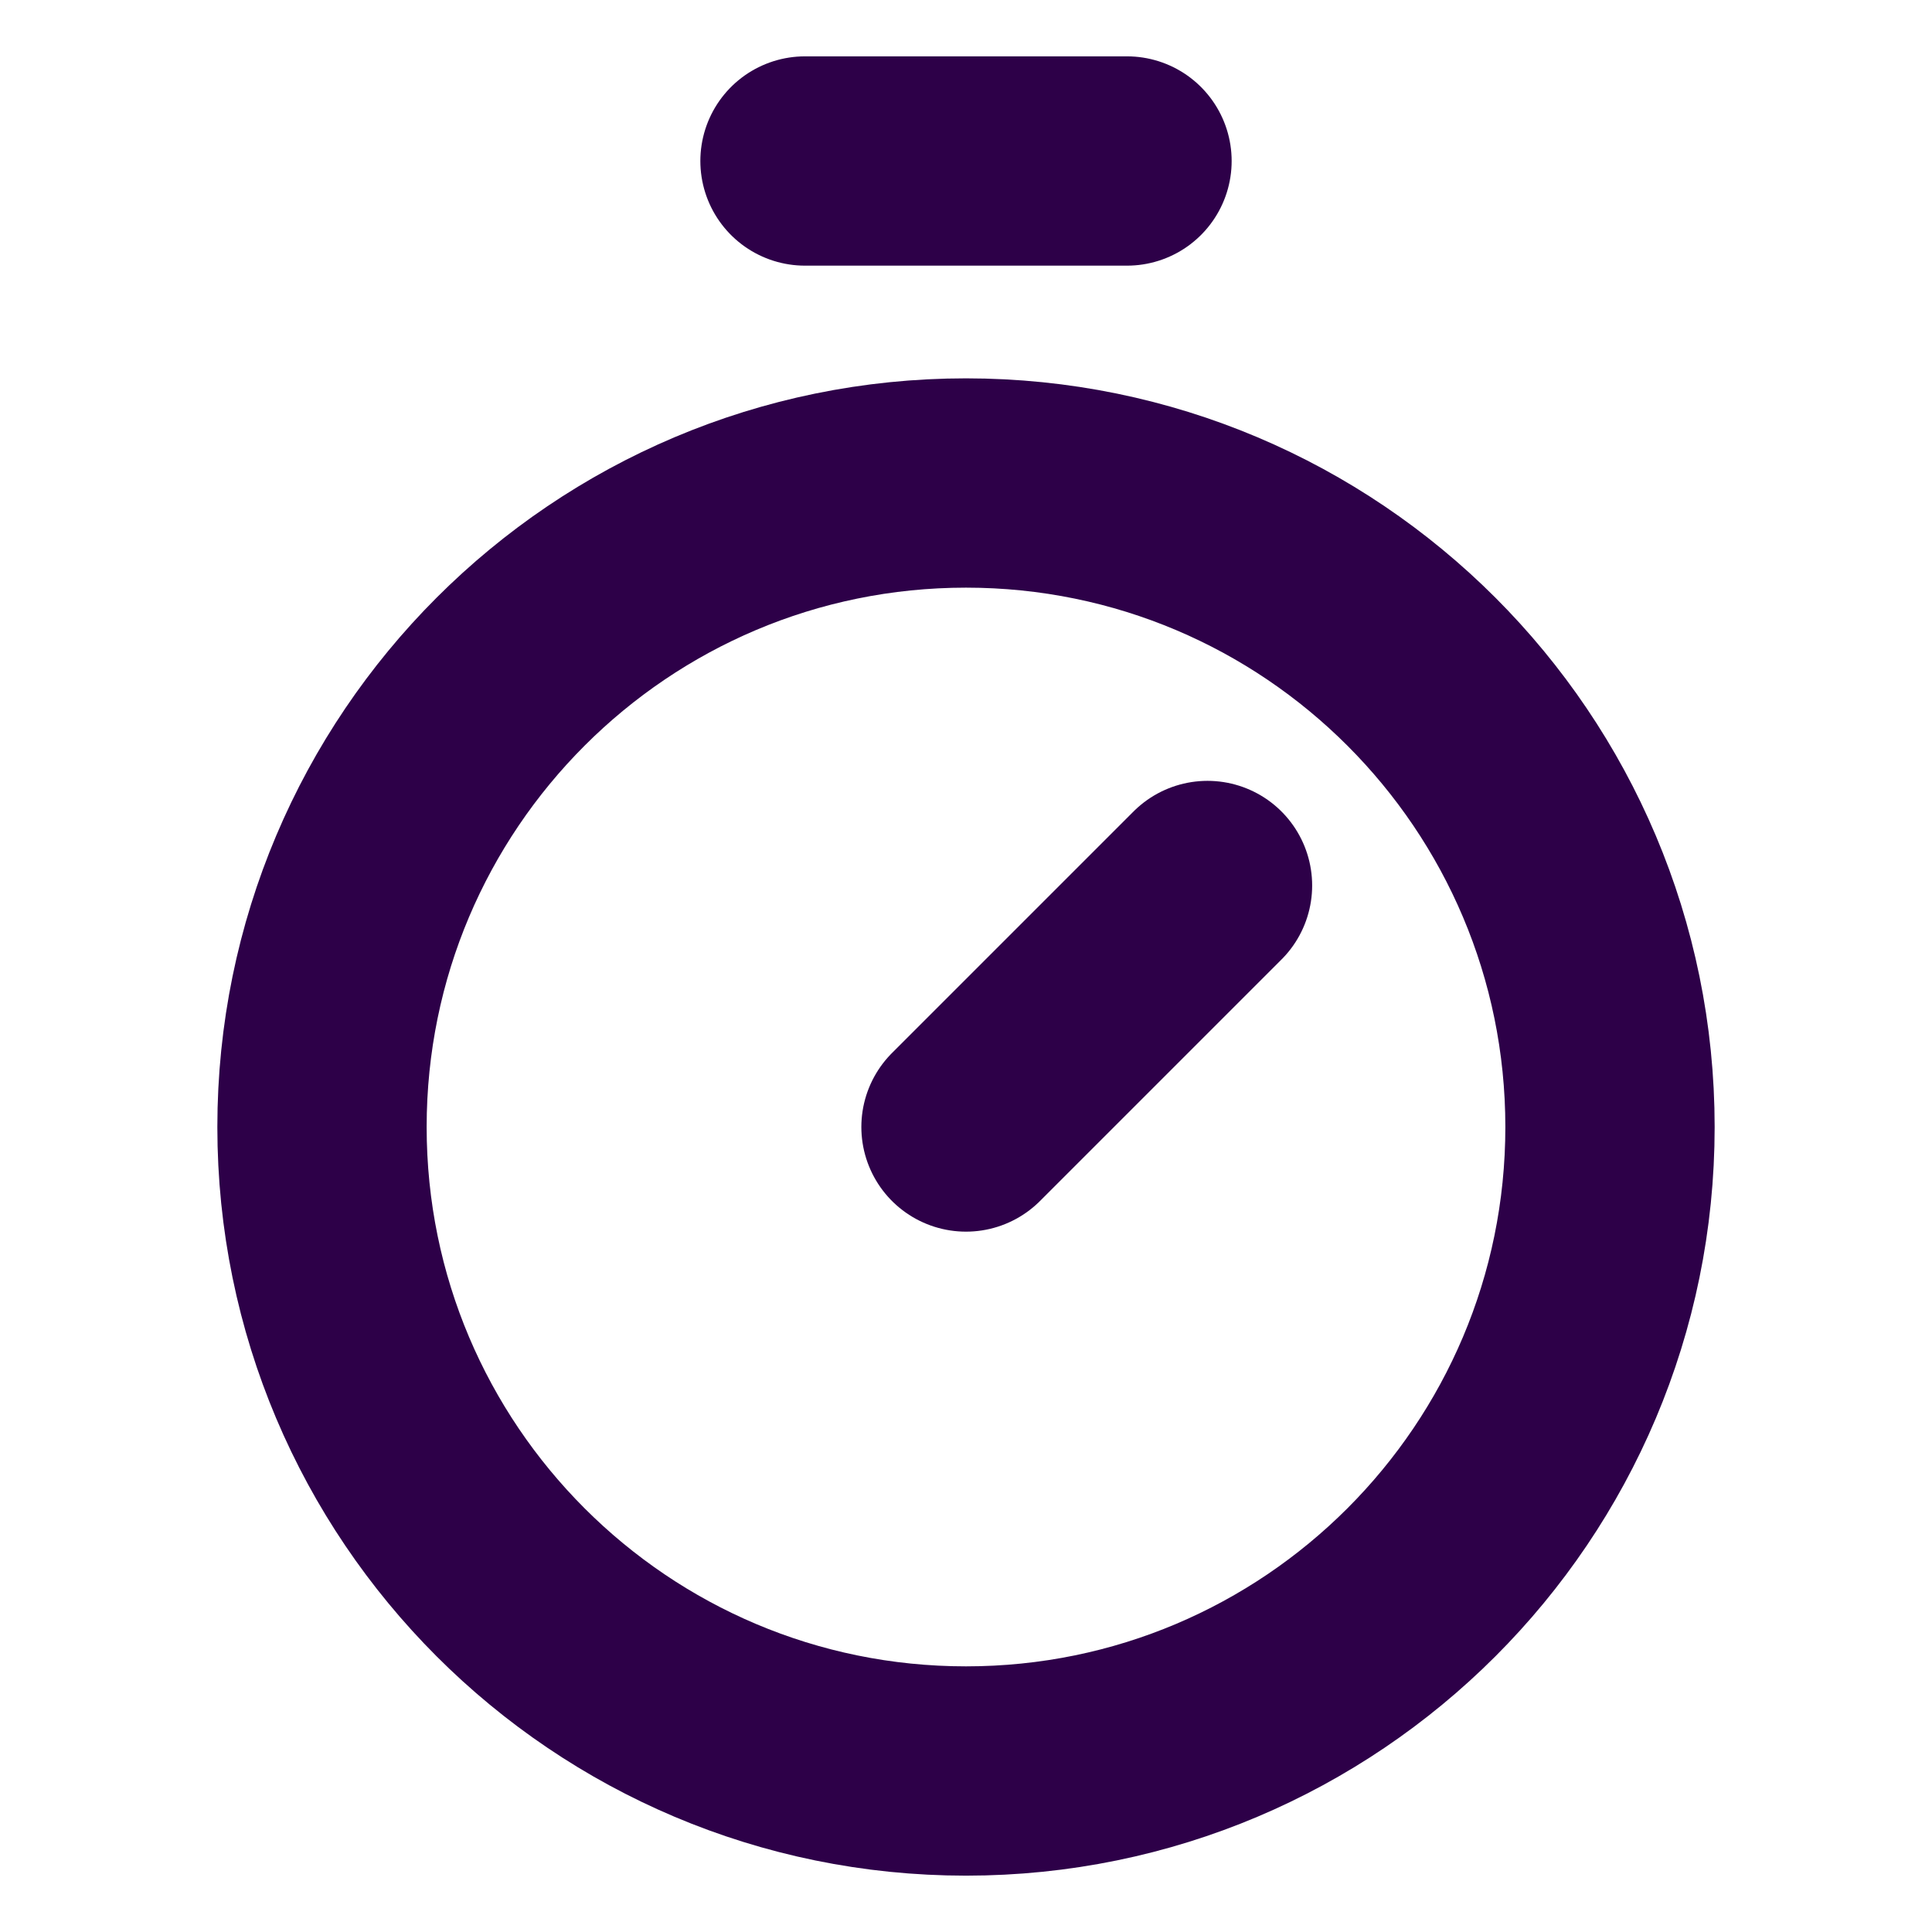
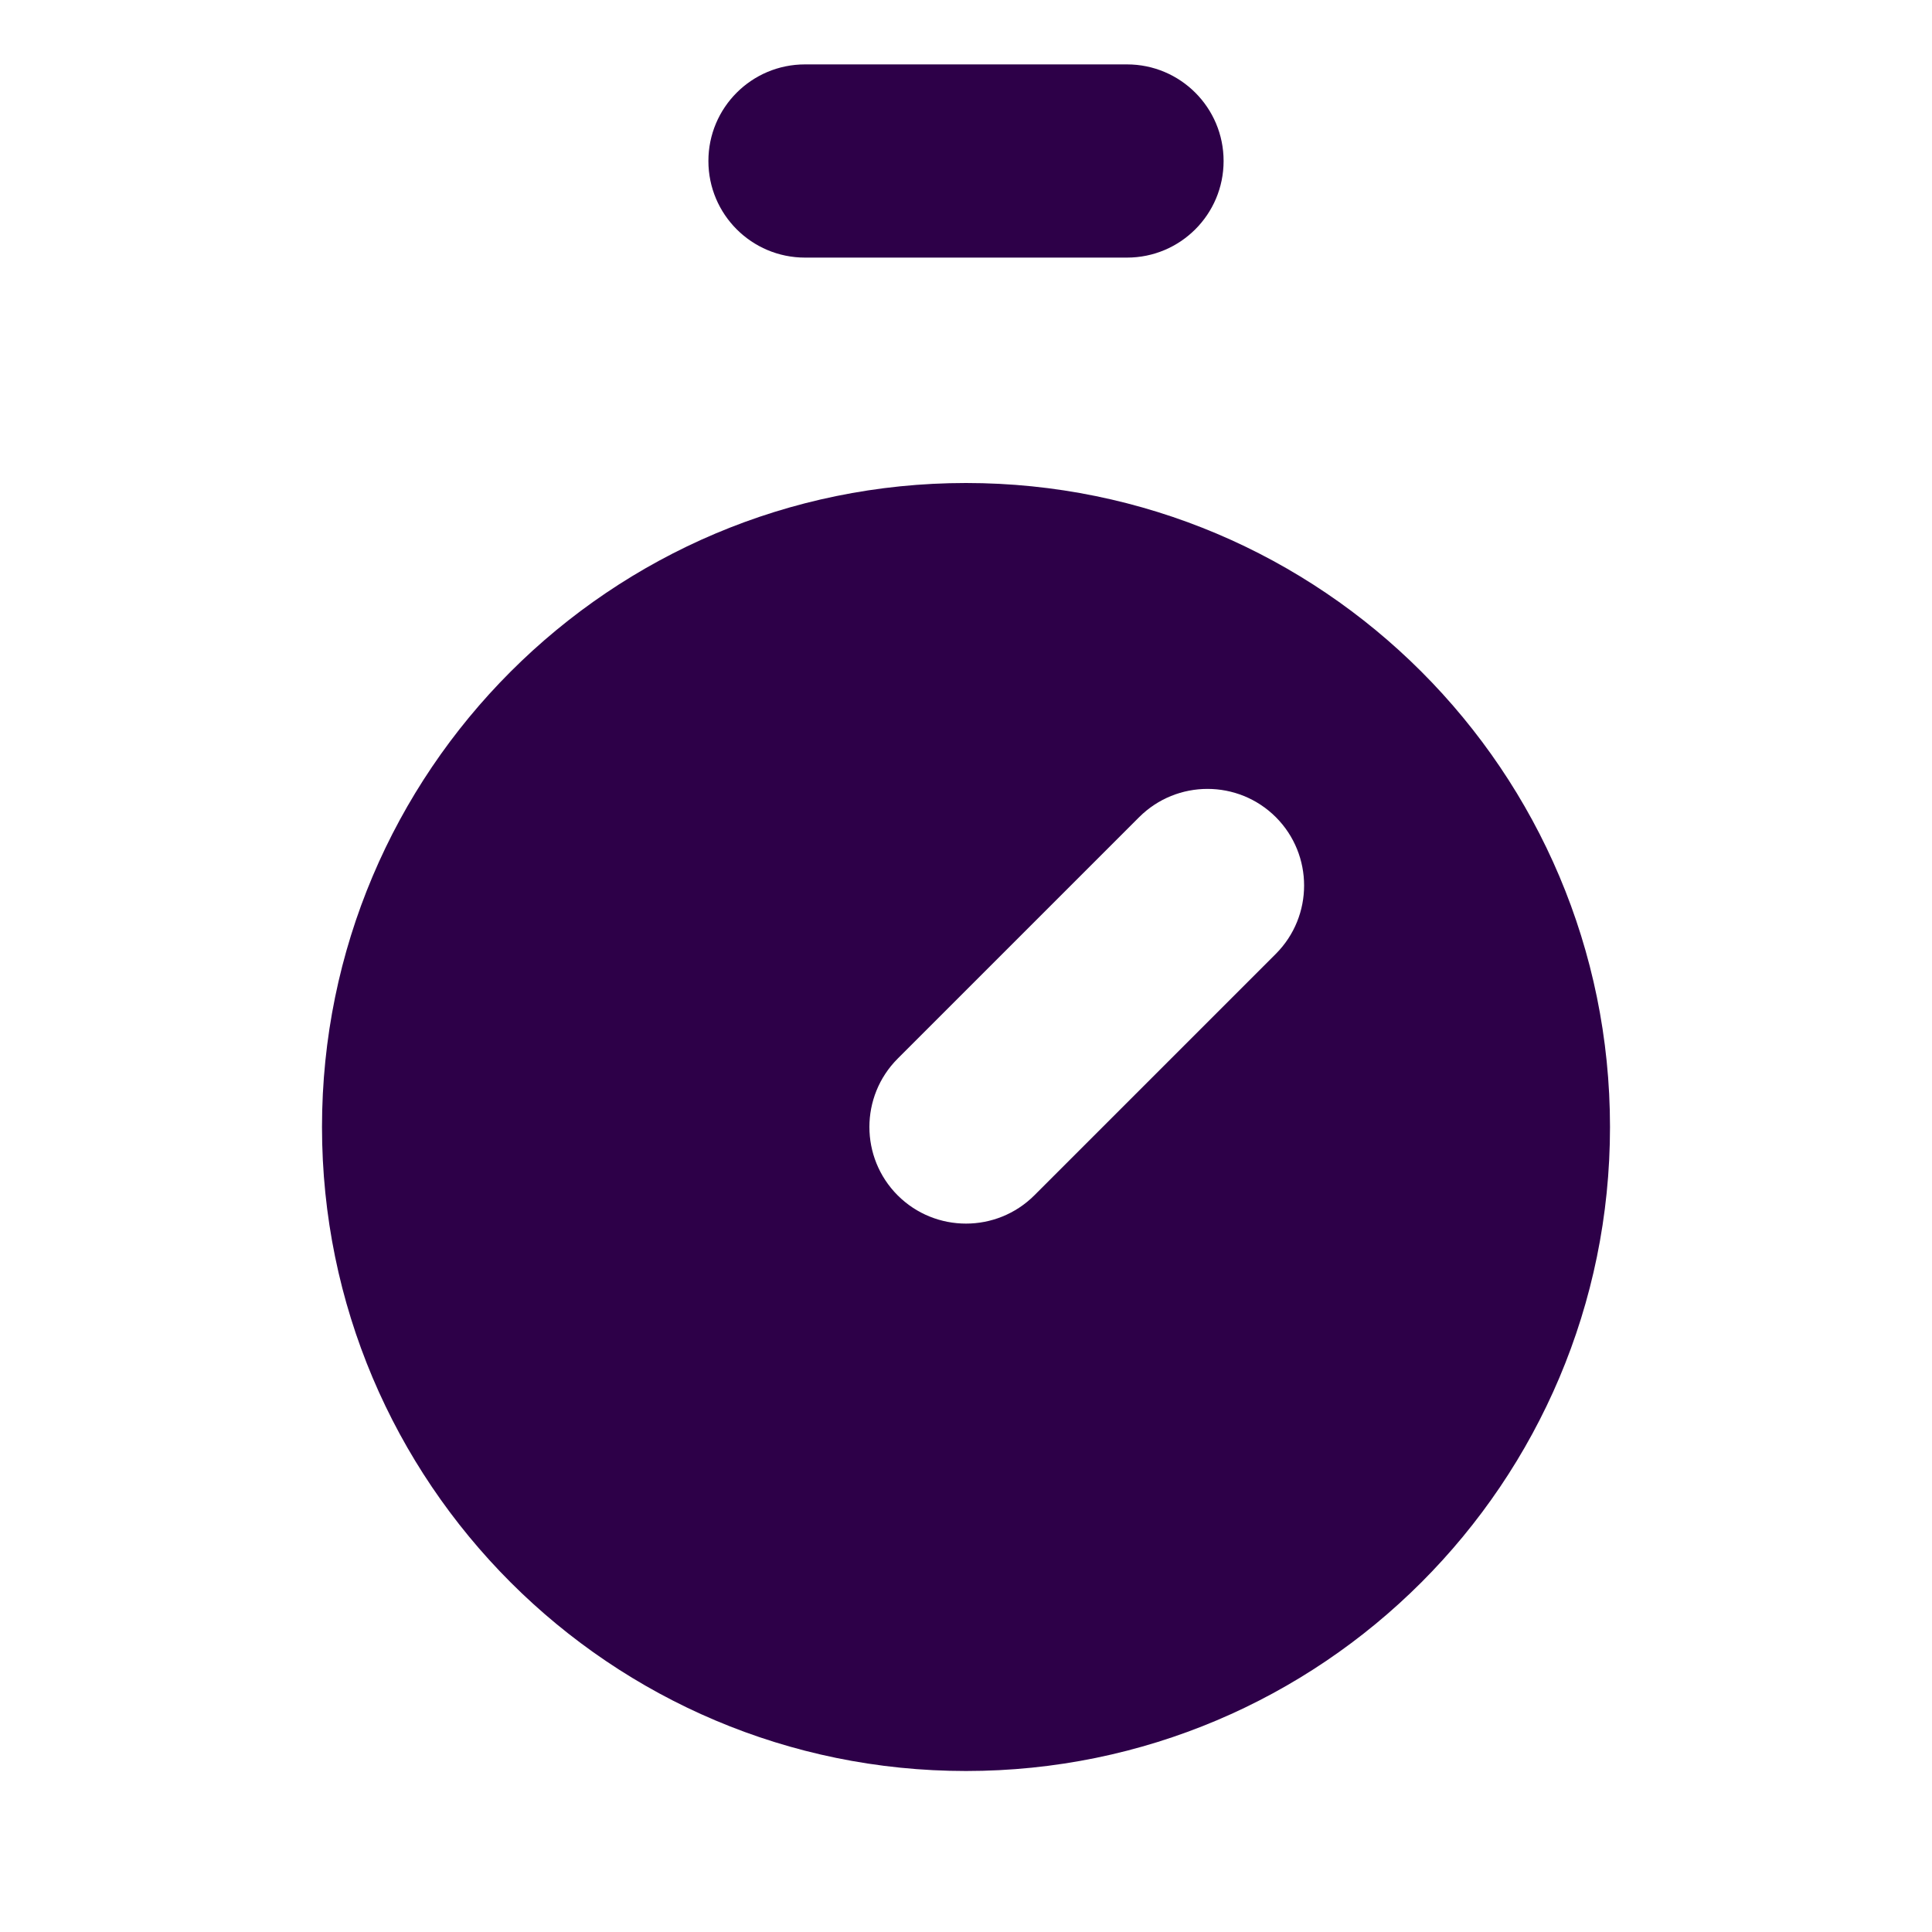
<svg xmlns="http://www.w3.org/2000/svg" width="24" height="24" viewBox="0 0 24 24" fill="none">
  <g id="Exp/Icon/timer">
-     <path id="ink" d="M10 2H14" stroke="#2D0048" stroke-width="2.6" stroke-linecap="round" stroke-linejoin="round" />
-     <path id="ink_2" d="M12 14L15 11" stroke="#2D0048" stroke-width="2.6" stroke-linecap="round" stroke-linejoin="round" />
-     <path id="ink_3" d="M12 22C16.418 22 20 18.418 20 14C20 9.582 16.418 6 12 6C7.582 6 4 9.582 4 14C4 18.418 7.582 22 12 22Z" stroke="#2D0048" stroke-width="2.6" stroke-linecap="round" stroke-linejoin="round" />
+     <g id="ink">
+       <path fill-rule="evenodd" clip-rule="evenodd" d="M12 6C16.418 6 20 9.582 20 14C20 18.418 16.418 22 12 22C7.582 22 4 18.418 4 14C4 9.582 7.582 6 12 6ZM15.849 10.151C15.38 9.683 14.62 9.683 14.151 10.151L11.151 13.151C10.683 13.62 10.683 14.38 11.151 14.849C11.62 15.317 12.38 15.317 12.849 14.849L15.849 11.849C16.317 11.38 16.317 10.62 15.849 10.151Z" fill="#2D0048" />
+       <path d="M14 0.8C14.663 0.8 15.2 1.337 15.2 2C15.2 2.663 14.663 3.2 14 3.2H10C9.337 3.2 8.8 2.663 8.8 2C8.8 1.337 9.337 0.8 10 0.8H14Z" fill="#2D0048" />
+     </g>
  </g>
</svg>
